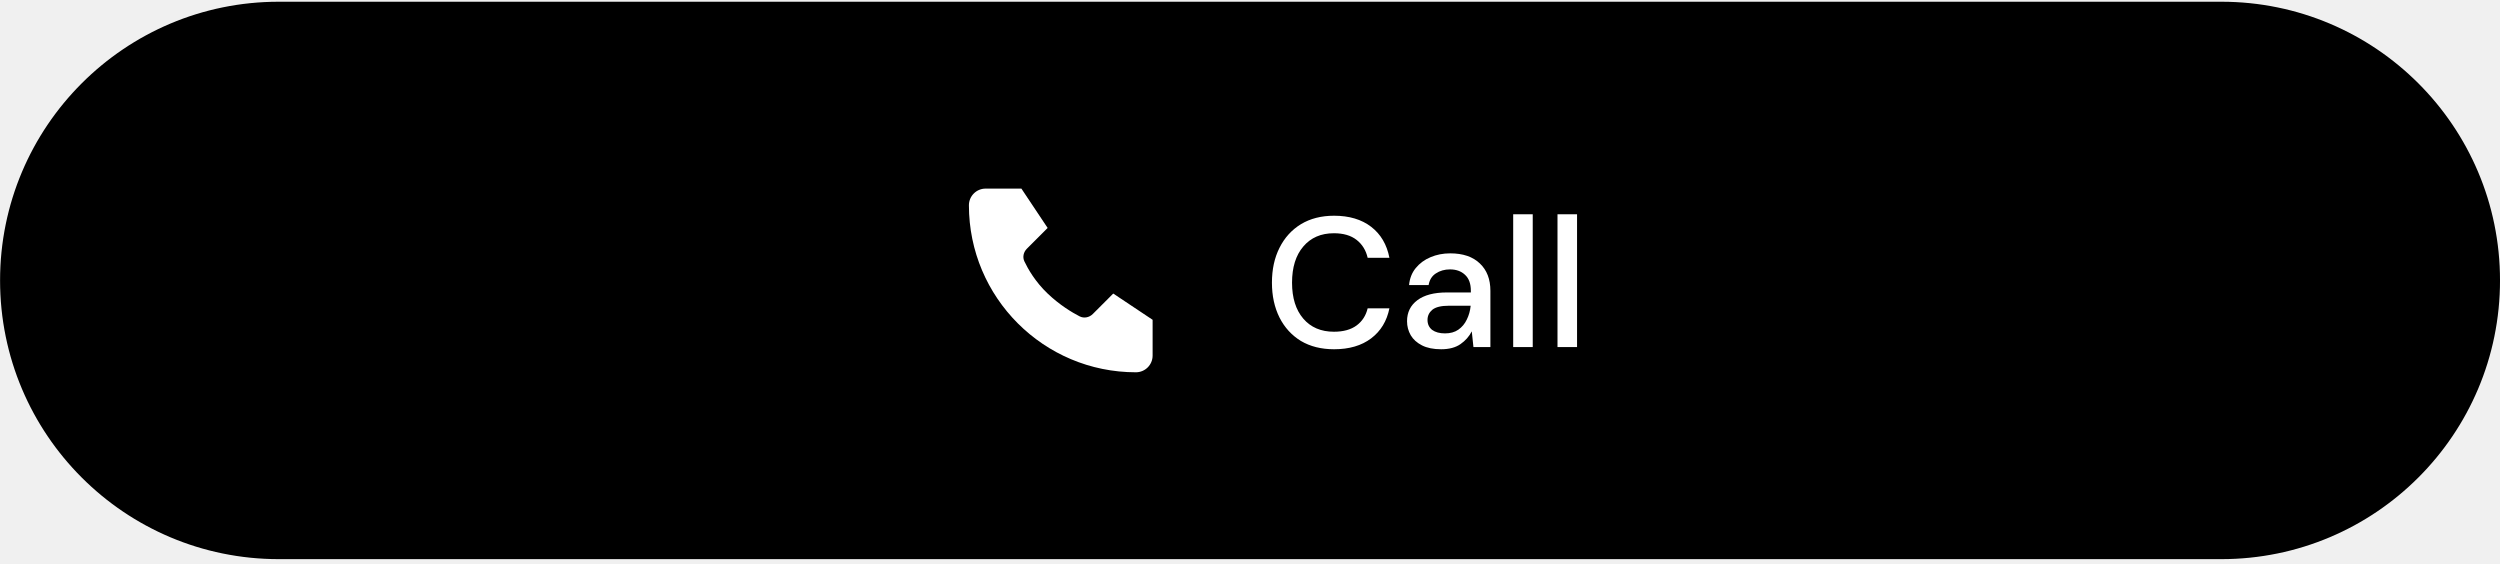
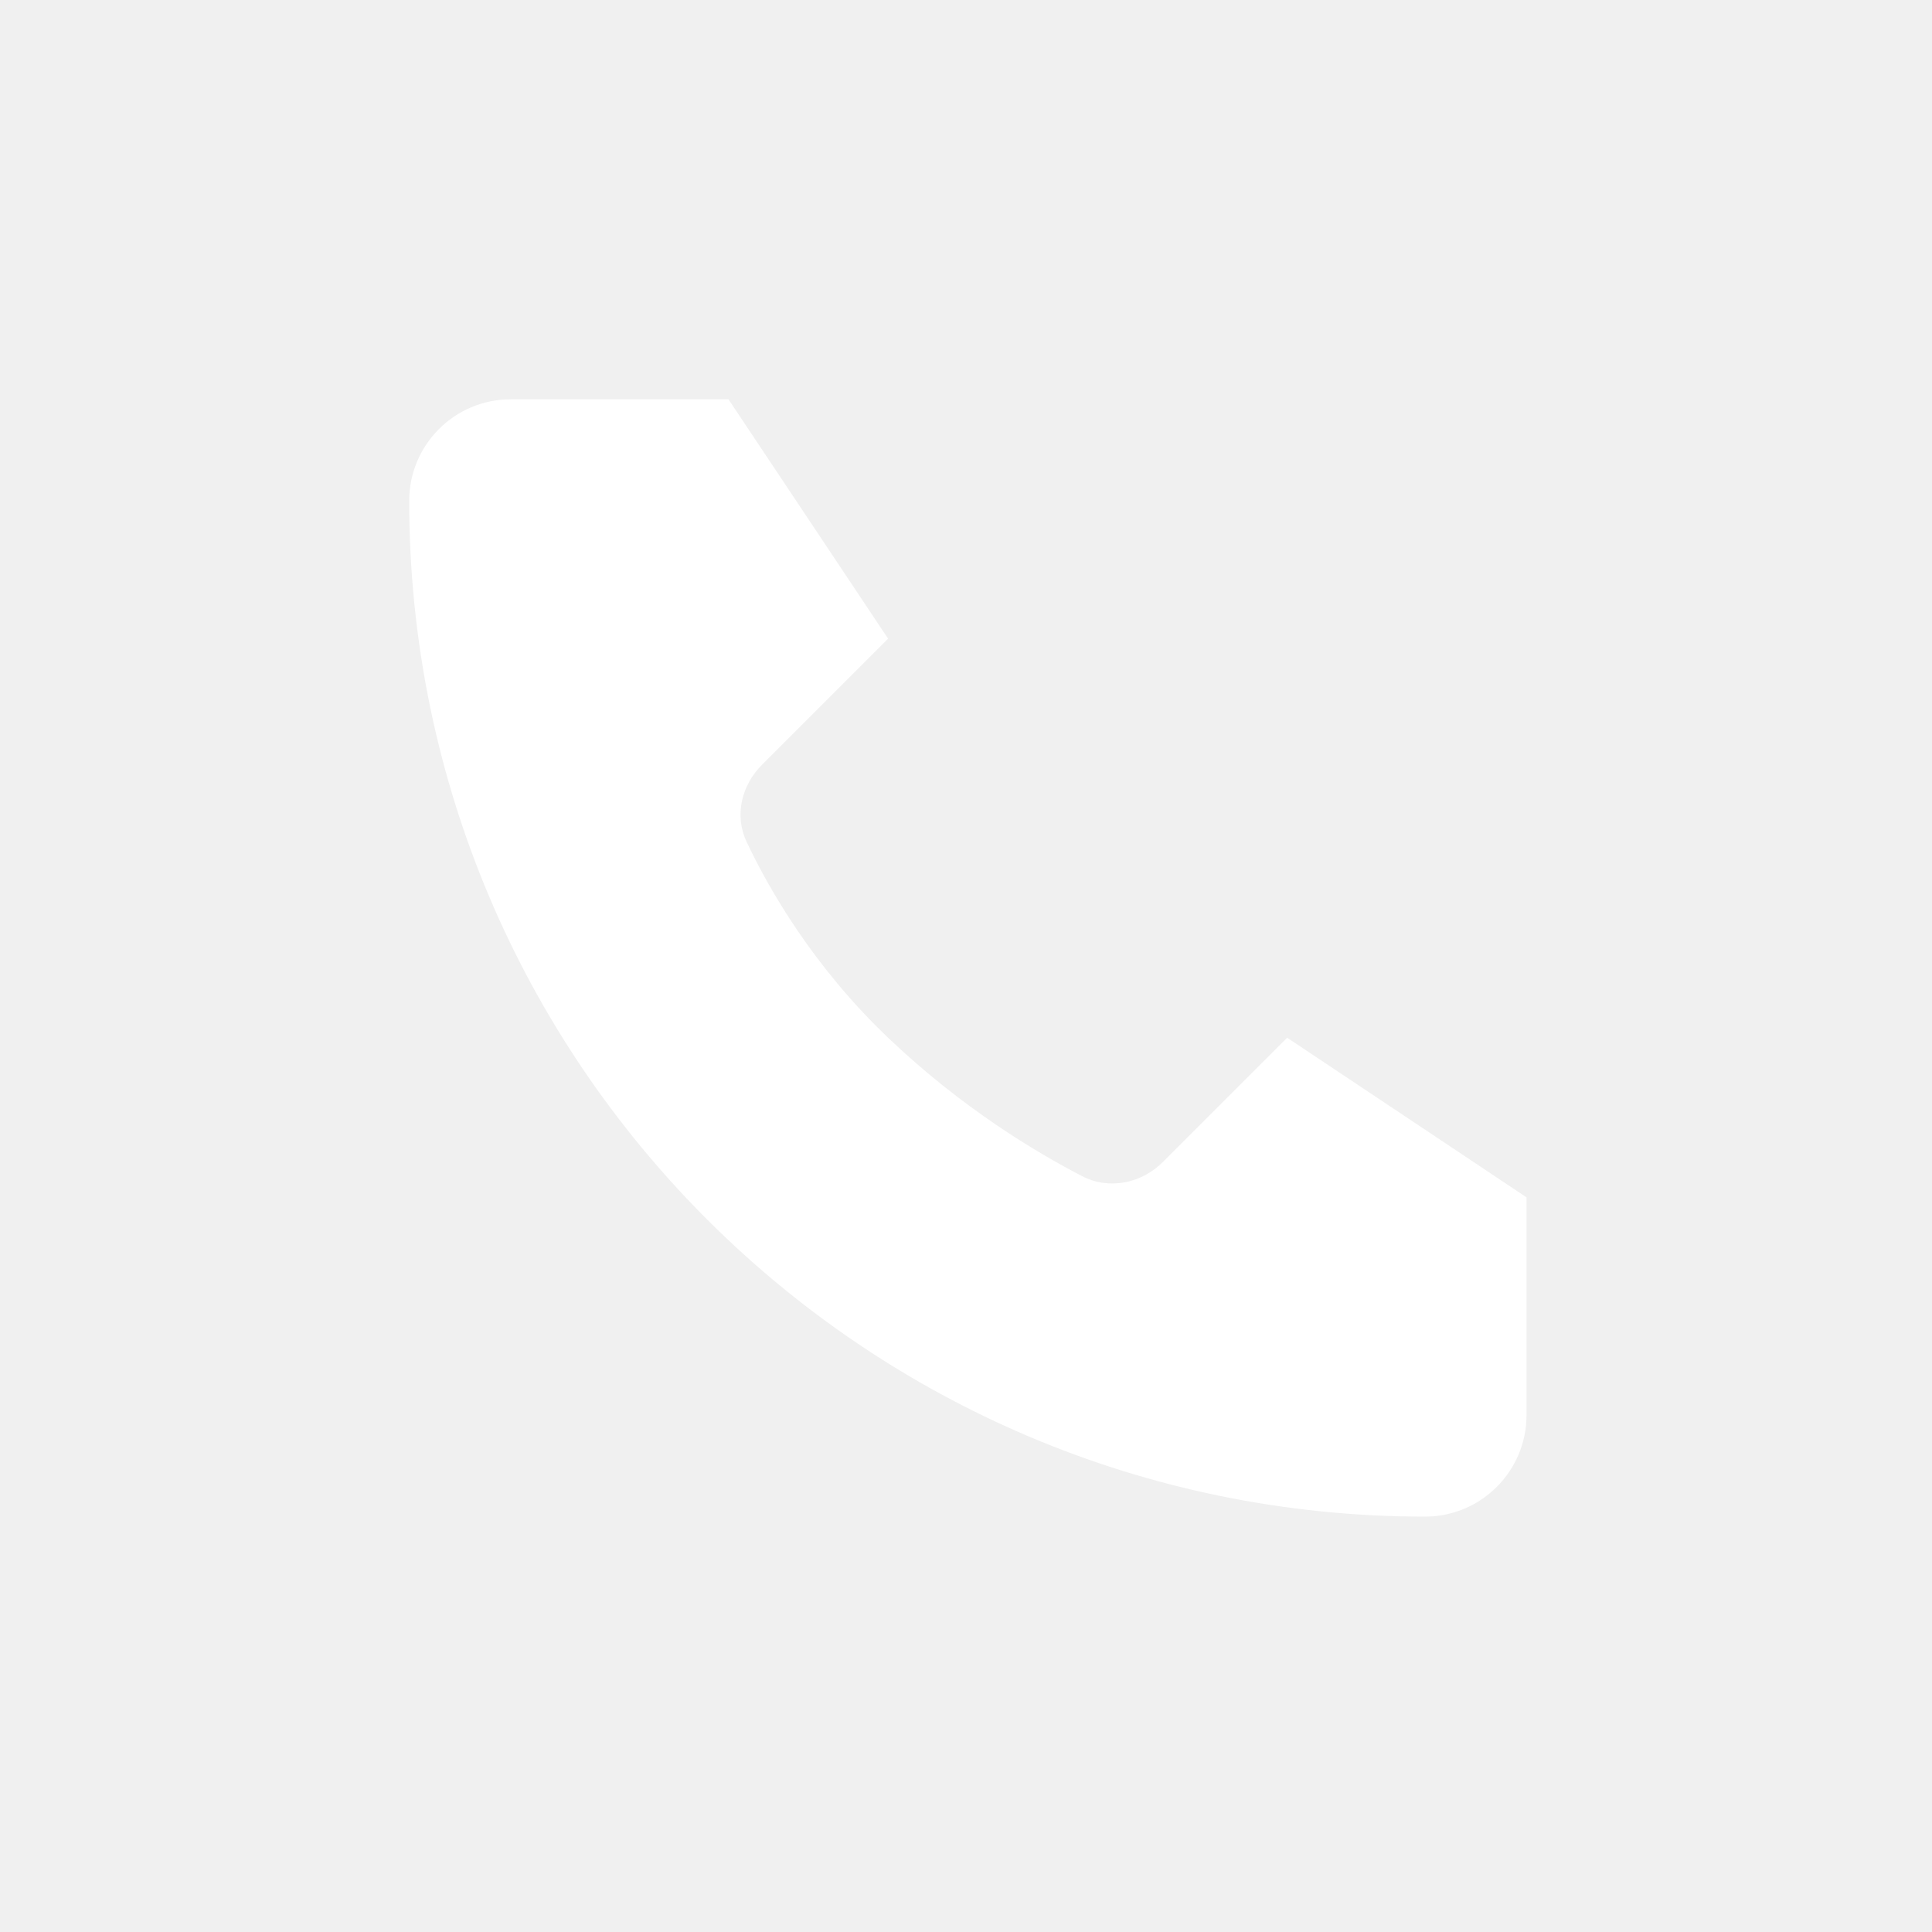
- <svg xmlns="http://www.w3.org/2000/svg" width="244" height="55" viewBox="0 0 244 55" fill="none">
-   <rect x="0.007" y="0.169" width="243.994" height="54.403" rx="27.201" fill="black" />
-   <path d="M99.689 18.407H96.196C95.296 18.407 94.566 19.136 94.566 20.036C94.566 29.038 101.863 36.335 110.865 36.335C111.765 36.335 112.495 35.605 112.495 34.705V31.212L108.653 28.651L106.661 30.643C106.315 30.989 105.798 31.097 105.363 30.872C104.626 30.491 103.429 29.776 102.25 28.651C101.042 27.5 100.335 26.259 99.98 25.509C99.781 25.088 99.896 24.602 100.225 24.273L102.25 22.248L99.689 18.407Z" fill="white" />
-   <path d="M130.207 34.087C128.959 34.087 127.879 33.817 126.967 33.277C126.067 32.725 125.371 31.963 124.879 30.991C124.387 30.007 124.141 28.873 124.141 27.589C124.141 26.293 124.387 25.159 124.879 24.187C125.371 23.203 126.067 22.435 126.967 21.883C127.879 21.331 128.959 21.055 130.207 21.055C131.683 21.055 132.889 21.415 133.825 22.135C134.761 22.855 135.355 23.863 135.607 25.159H133.483C133.315 24.427 132.955 23.845 132.403 23.413C131.851 22.981 131.113 22.765 130.189 22.765C128.929 22.765 127.933 23.197 127.201 24.061C126.469 24.913 126.103 26.089 126.103 27.589C126.103 29.077 126.469 30.247 127.201 31.099C127.933 31.951 128.929 32.377 130.189 32.377C131.113 32.377 131.851 32.173 132.403 31.765C132.955 31.357 133.315 30.799 133.483 30.091H135.607C135.355 31.339 134.761 32.317 133.825 33.025C132.889 33.733 131.683 34.087 130.207 34.087ZM140.657 34.087C139.901 34.087 139.277 33.961 138.785 33.709C138.293 33.457 137.927 33.127 137.687 32.719C137.447 32.299 137.327 31.843 137.327 31.351C137.327 30.487 137.663 29.803 138.335 29.299C139.007 28.795 139.967 28.543 141.215 28.543H143.555V28.381C143.555 27.685 143.363 27.163 142.979 26.815C142.607 26.467 142.121 26.293 141.521 26.293C140.993 26.293 140.531 26.425 140.135 26.689C139.751 26.941 139.517 27.319 139.433 27.823H137.525C137.585 27.175 137.801 26.623 138.173 26.167C138.557 25.699 139.037 25.345 139.613 25.105C140.201 24.853 140.843 24.727 141.539 24.727C142.787 24.727 143.753 25.057 144.437 25.717C145.121 26.365 145.463 27.253 145.463 28.381V33.871H143.807L143.645 32.341C143.393 32.833 143.027 33.247 142.547 33.583C142.067 33.919 141.437 34.087 140.657 34.087ZM141.035 32.539C141.551 32.539 141.983 32.419 142.331 32.179C142.691 31.927 142.967 31.597 143.159 31.189C143.363 30.781 143.489 30.331 143.537 29.839H141.413C140.657 29.839 140.117 29.971 139.793 30.235C139.481 30.499 139.325 30.829 139.325 31.225C139.325 31.633 139.475 31.957 139.775 32.197C140.087 32.425 140.507 32.539 141.035 32.539ZM147.687 33.871V20.911H149.595V33.871H147.687ZM152.012 33.871V20.911H153.92V33.871H152.012Z" fill="white" />
+ <svg xmlns="http://www.w3.org/2000/svg" width="31" height="31" viewBox="0 0 31 31" fill="none">
+   <path d="M11.689 6.407H8.196C7.296 6.407 6.566 7.136 6.566 8.036C6.566 17.038 13.863 24.335 22.865 24.335C23.765 24.335 24.494 23.605 24.494 22.705V19.212L20.653 16.651L18.661 18.643C18.315 18.989 17.798 19.097 17.363 18.872C16.626 18.491 15.429 17.776 14.25 16.651C13.042 15.5 12.335 14.259 11.98 13.509C11.781 13.088 11.896 12.602 12.225 12.273L14.25 10.248L11.689 6.407Z" fill="white" />
</svg>
